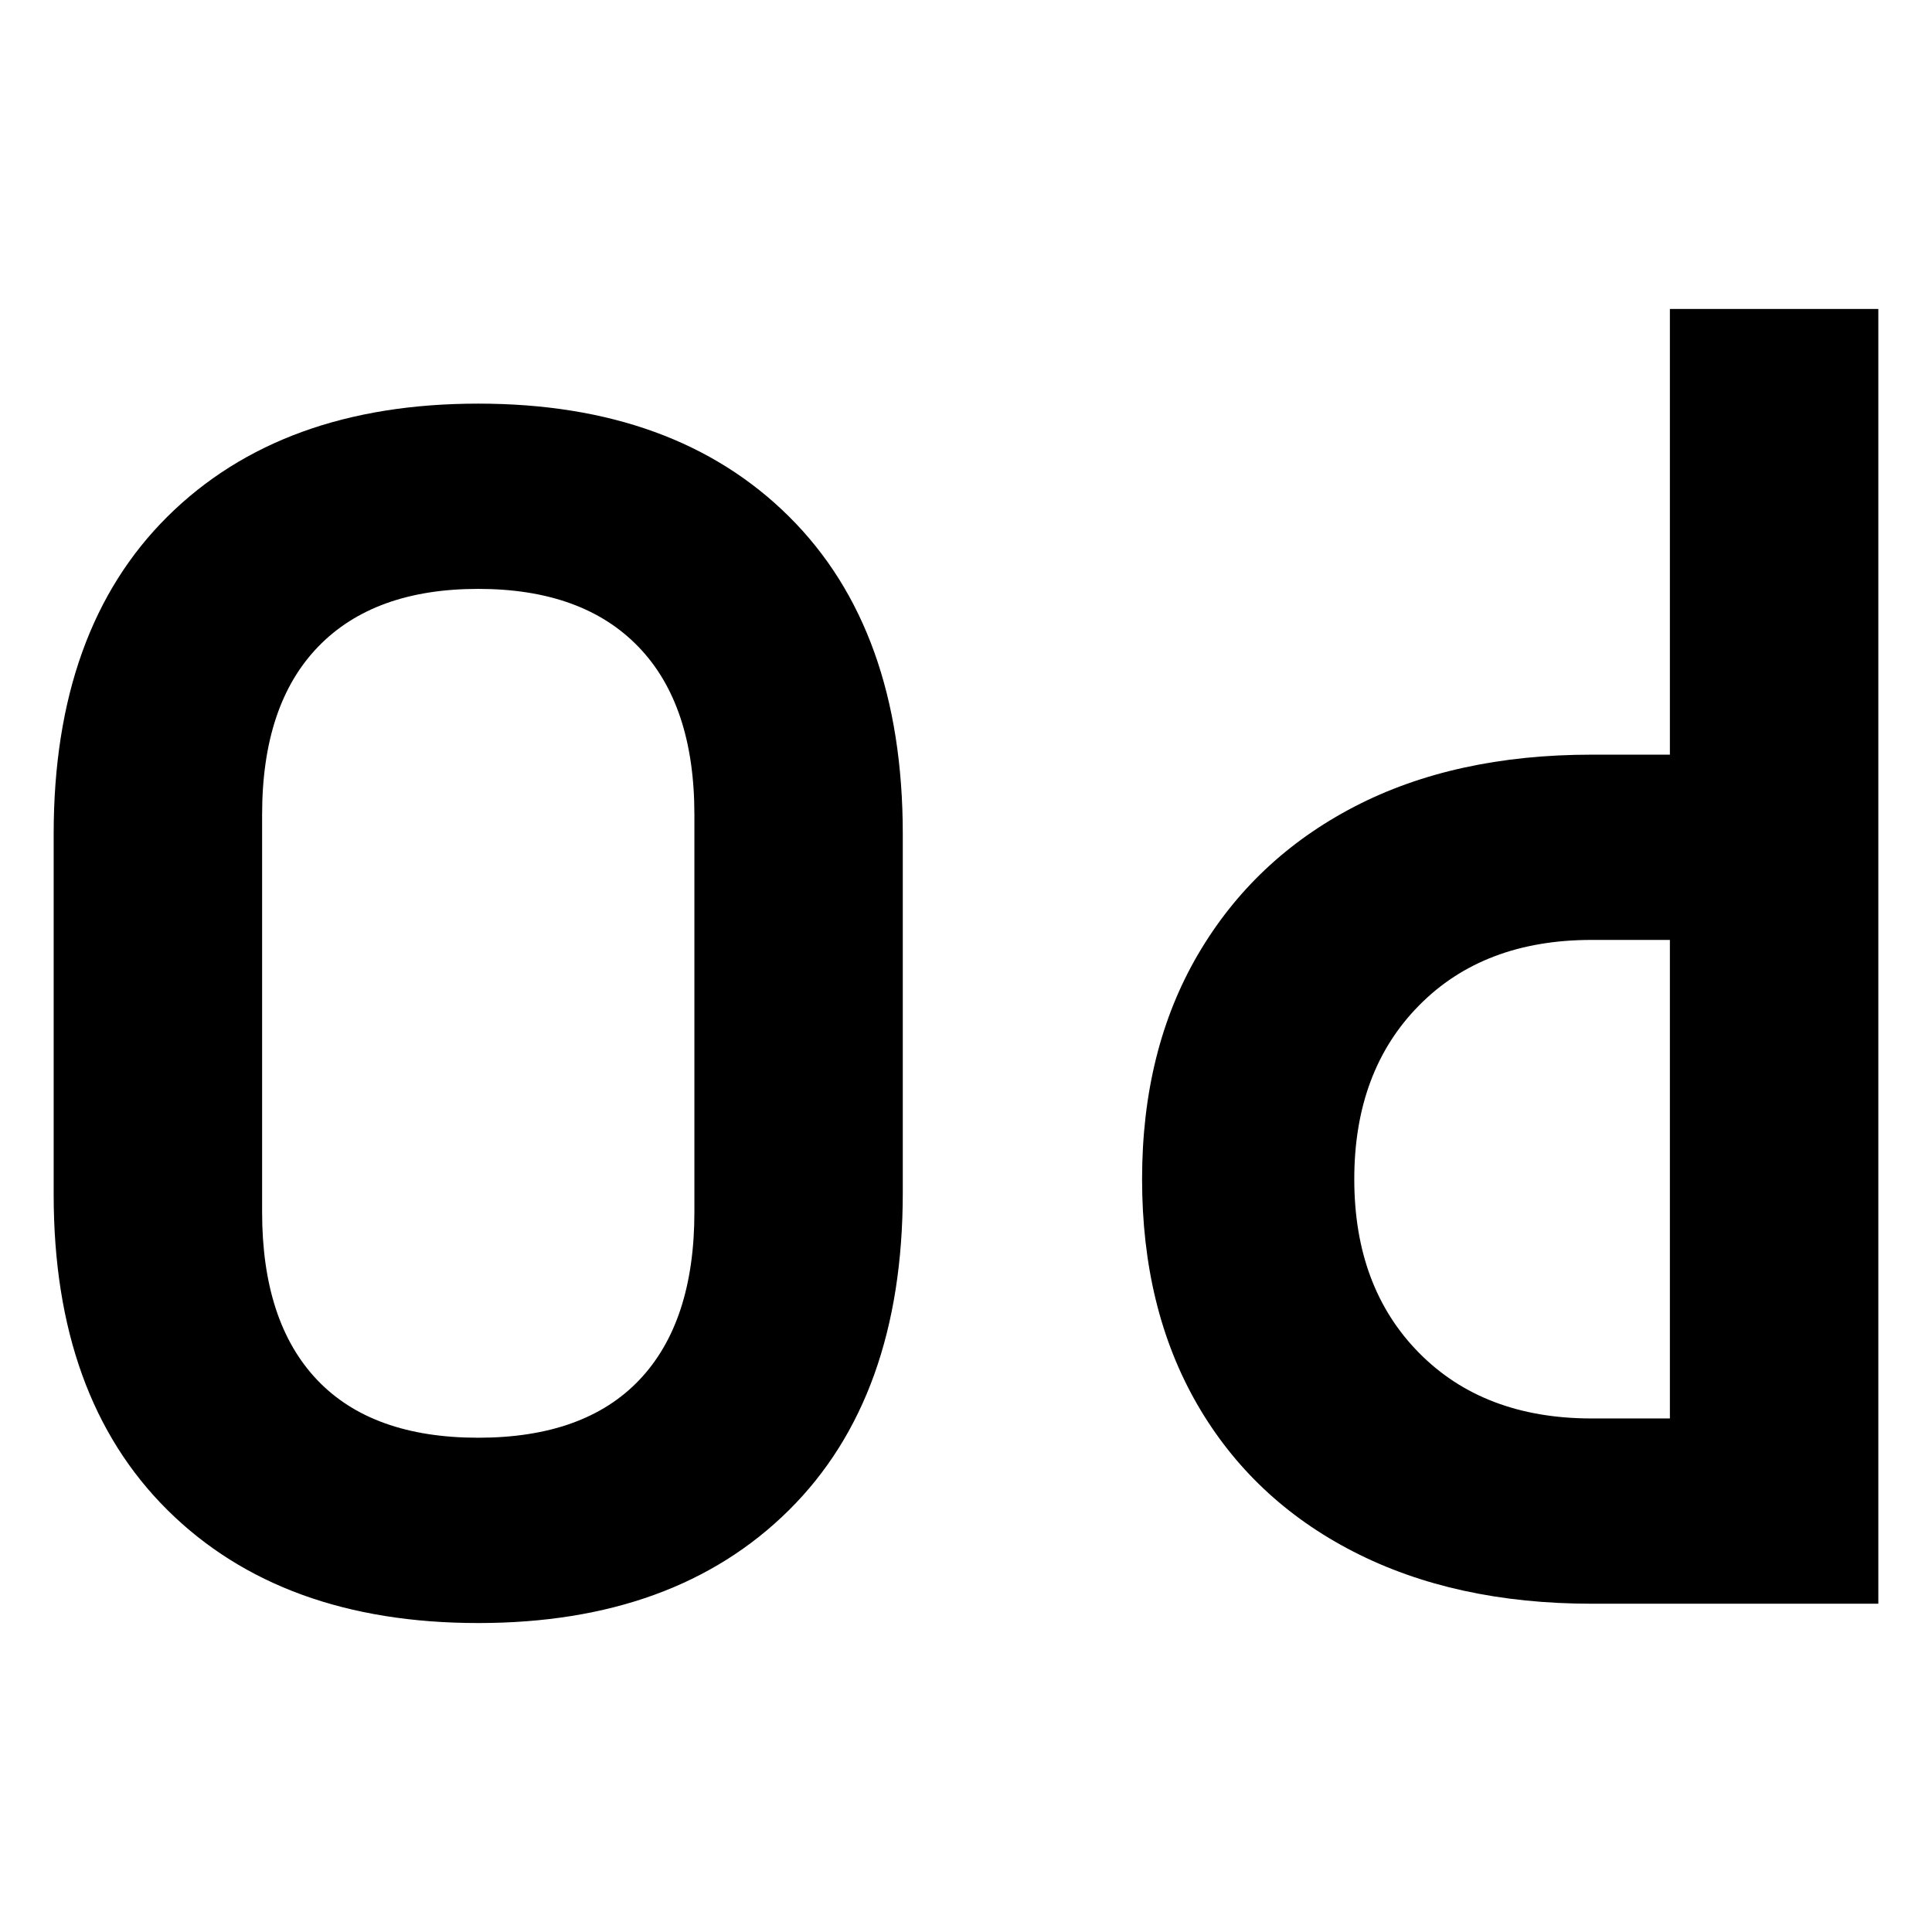
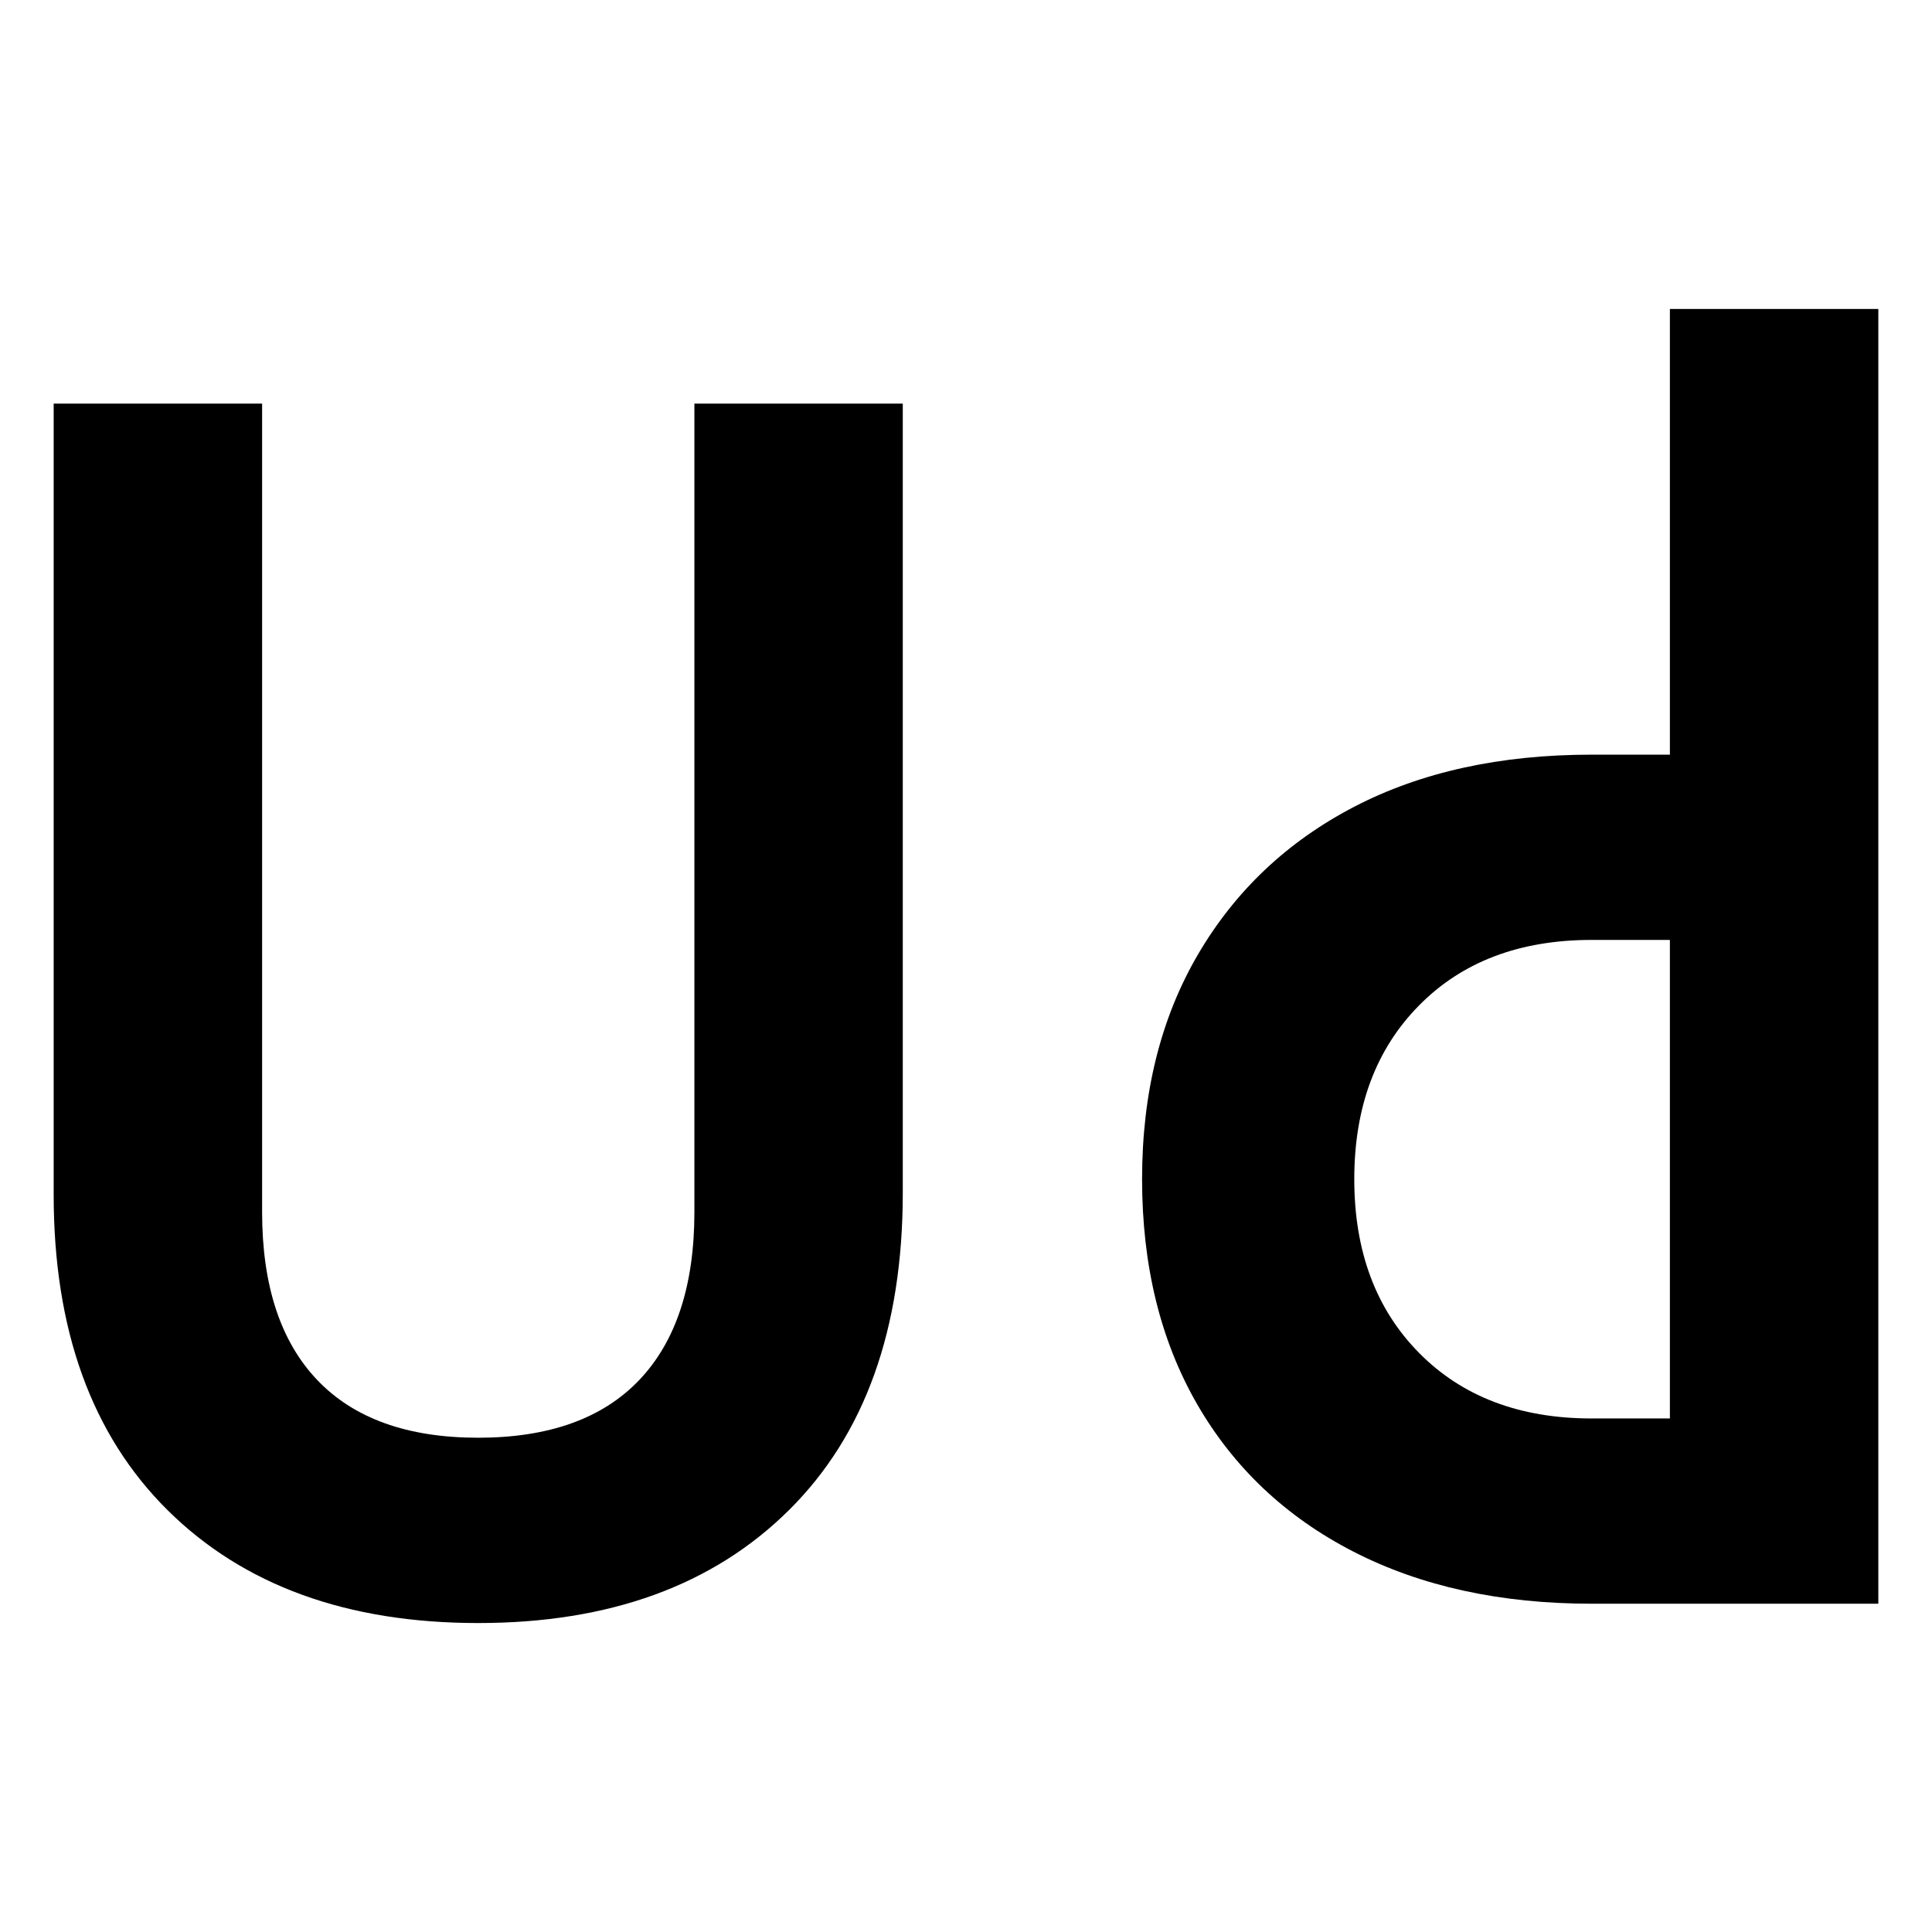
<svg xmlns="http://www.w3.org/2000/svg" viewBox="0 0 36 36" data-pdf-icon="outdesign" aria-hidden="true" style="fill:none;stroke:none;pointer-events:none" stroke-linecap="butt" stroke-linejoin="miter">
-   <path d="M 31.116,5.757 L 31.116,14.062 L 29.659,14.062 C 27.957,14.062 26.483,14.384 25.235,15.032 C 23.989,15.68 23.019,16.596 22.323,17.784 C 21.629,18.97 21.281,20.366 21.281,21.972 C 21.281,23.578 21.622,24.975 22.305,26.162 C 22.989,27.348 23.959,28.265 25.218,28.912 C 26.477,29.559 27.957,29.883 29.659,29.883 L 35,29.883 L 35,5.757 Z Z M 31.116,26.431 L 29.659,26.431 C 28.317,26.431 27.244,26.023 26.441,25.208 C 25.637,24.393 25.235,23.314 25.235,21.972 C 25.235,20.63 25.637,19.55 26.441,18.736 C 27.244,17.92 28.317,17.514 29.659,17.514 L 31.116,17.514 Z Z M 3.122,9.624 C 1.708,11.027 1,12.998 1,15.539 L 1,22.26 C 1,24.777 1.708,26.737 3.122,28.139 C 4.537,29.541 6.466,30.243 8.911,30.243 C 11.357,30.243 13.287,29.541 14.701,28.139 C 16.115,26.737 16.822,24.764 16.822,22.224 L 16.822,15.539 C 16.822,12.998 16.115,11.027 14.701,9.624 C 13.287,8.222 11.357,7.521 8.911,7.521 C 6.466,7.521 4.537,8.222 3.122,9.624 Z M 11.896,12.052 C 12.591,12.771 12.939,13.813 12.939,15.18 L 12.939,22.584 C 12.939,23.95 12.597,24.993 11.914,25.712 C 11.231,26.431 10.229,26.79 8.911,26.79 C 7.593,26.79 6.592,26.431 5.909,25.712 C 5.226,24.993 4.884,23.95 4.884,22.584 L 4.884,15.18 C 4.884,13.813 5.232,12.771 5.927,12.052 C 6.622,11.332 7.617,10.973 8.911,10.973 C 10.206,10.973 11.201,11.332 11.896,12.052 Z" fill="currentColor" stroke="none" stroke-width="1" fill-rule="nonzero" />
+   <path d="M 31.116,5.757 L 31.116,14.062 L 29.659,14.062 C 27.957,14.062 26.483,14.384 25.235,15.032 C 23.989,15.68 23.019,16.596 22.323,17.784 C 21.629,18.97 21.281,20.366 21.281,21.972 C 21.281,23.578 21.622,24.975 22.305,26.162 C 22.989,27.348 23.959,28.265 25.218,28.912 C 26.477,29.559 27.957,29.883 29.659,29.883 L 35,29.883 L 35,5.757 Z Z M 31.116,26.431 L 29.659,26.431 C 28.317,26.431 27.244,26.023 26.441,25.208 C 25.637,24.393 25.235,23.314 25.235,21.972 C 25.235,20.63 25.637,19.55 26.441,18.736 C 27.244,17.92 28.317,17.514 29.659,17.514 L 31.116,17.514 Z Z" fill="currentColor" stroke="none" stroke-width="1" fill-rule="nonzero" />
+   <path d="M1 7.521H4.884V22.584C4.884 23.95 5.226 24.993 5.909 25.712C6.592 26.431 7.593 26.79 8.911 26.79C10.229 26.79 11.231 26.431 11.914 25.712C12.597 24.993 12.939 23.95 12.939 22.584V7.521H16.822V22.224C16.822 24.764 16.115 26.737 14.701 28.139C13.287 29.541 11.357 30.243 8.911 30.243C6.466 30.243 4.537 29.541 3.122 28.139C1.708 26.737 1 24.777 1 22.26Z" fill="currentColor" stroke="none" data-letter="U" />
</svg>
